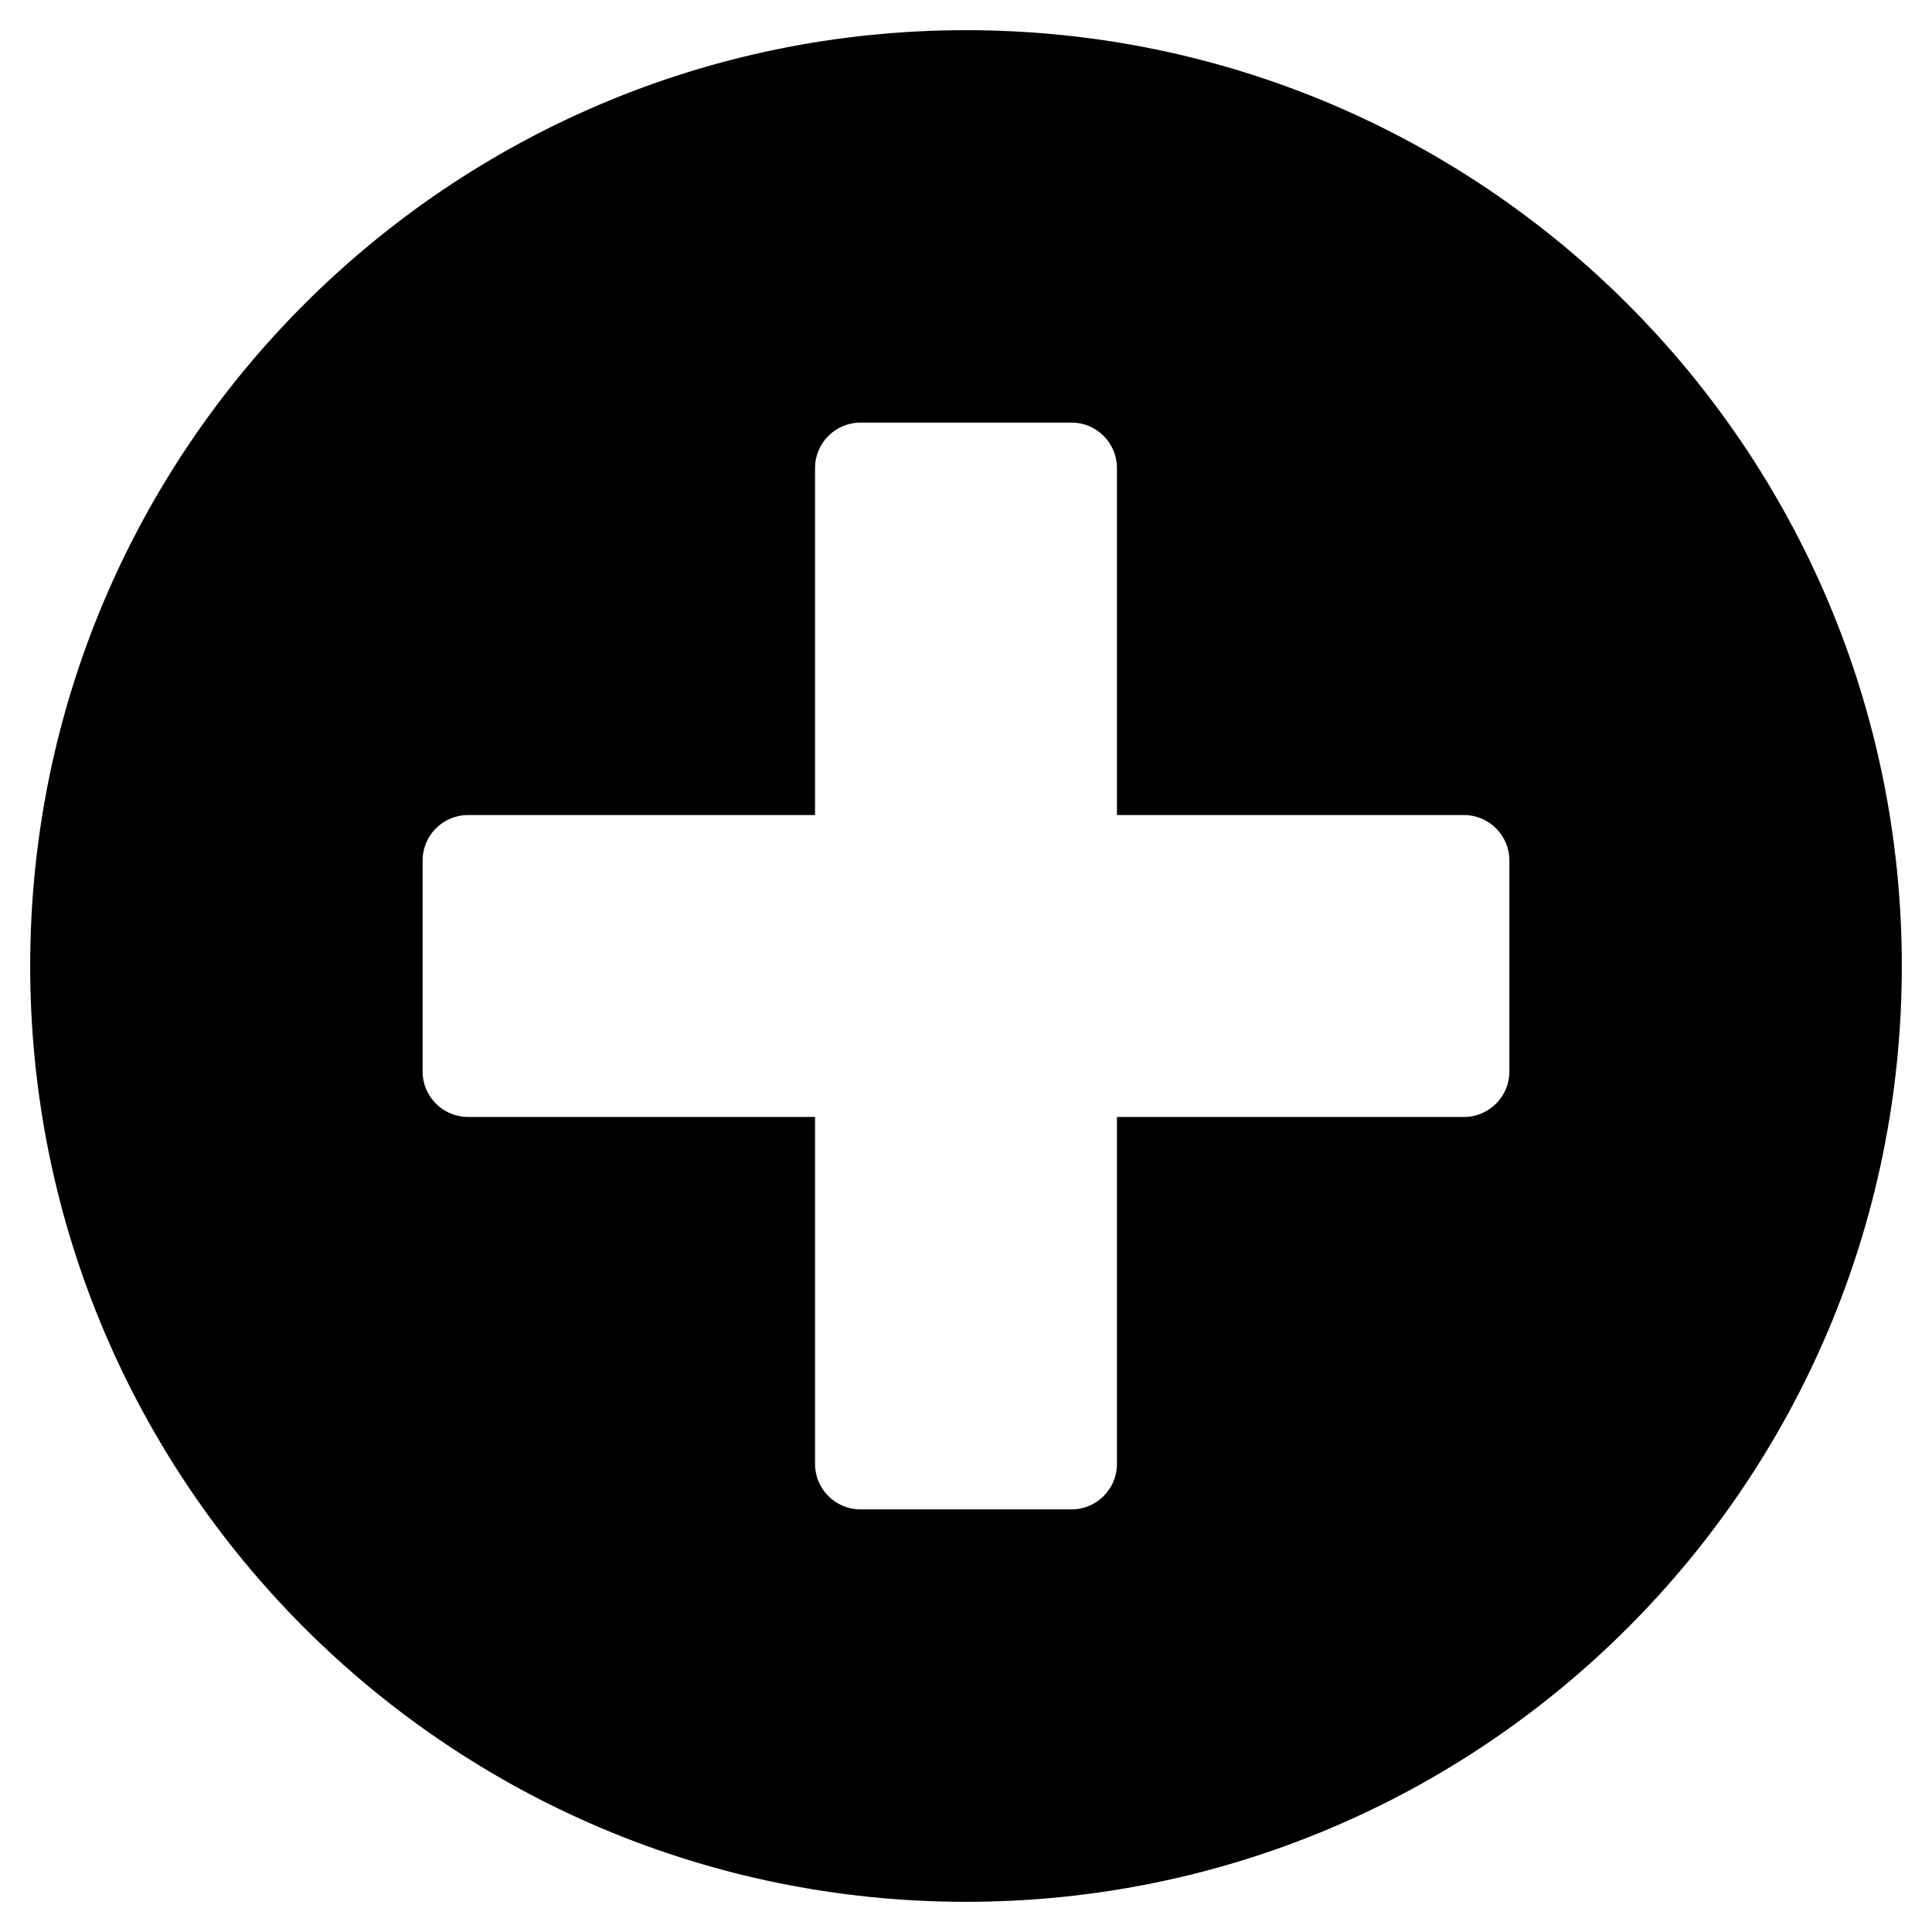
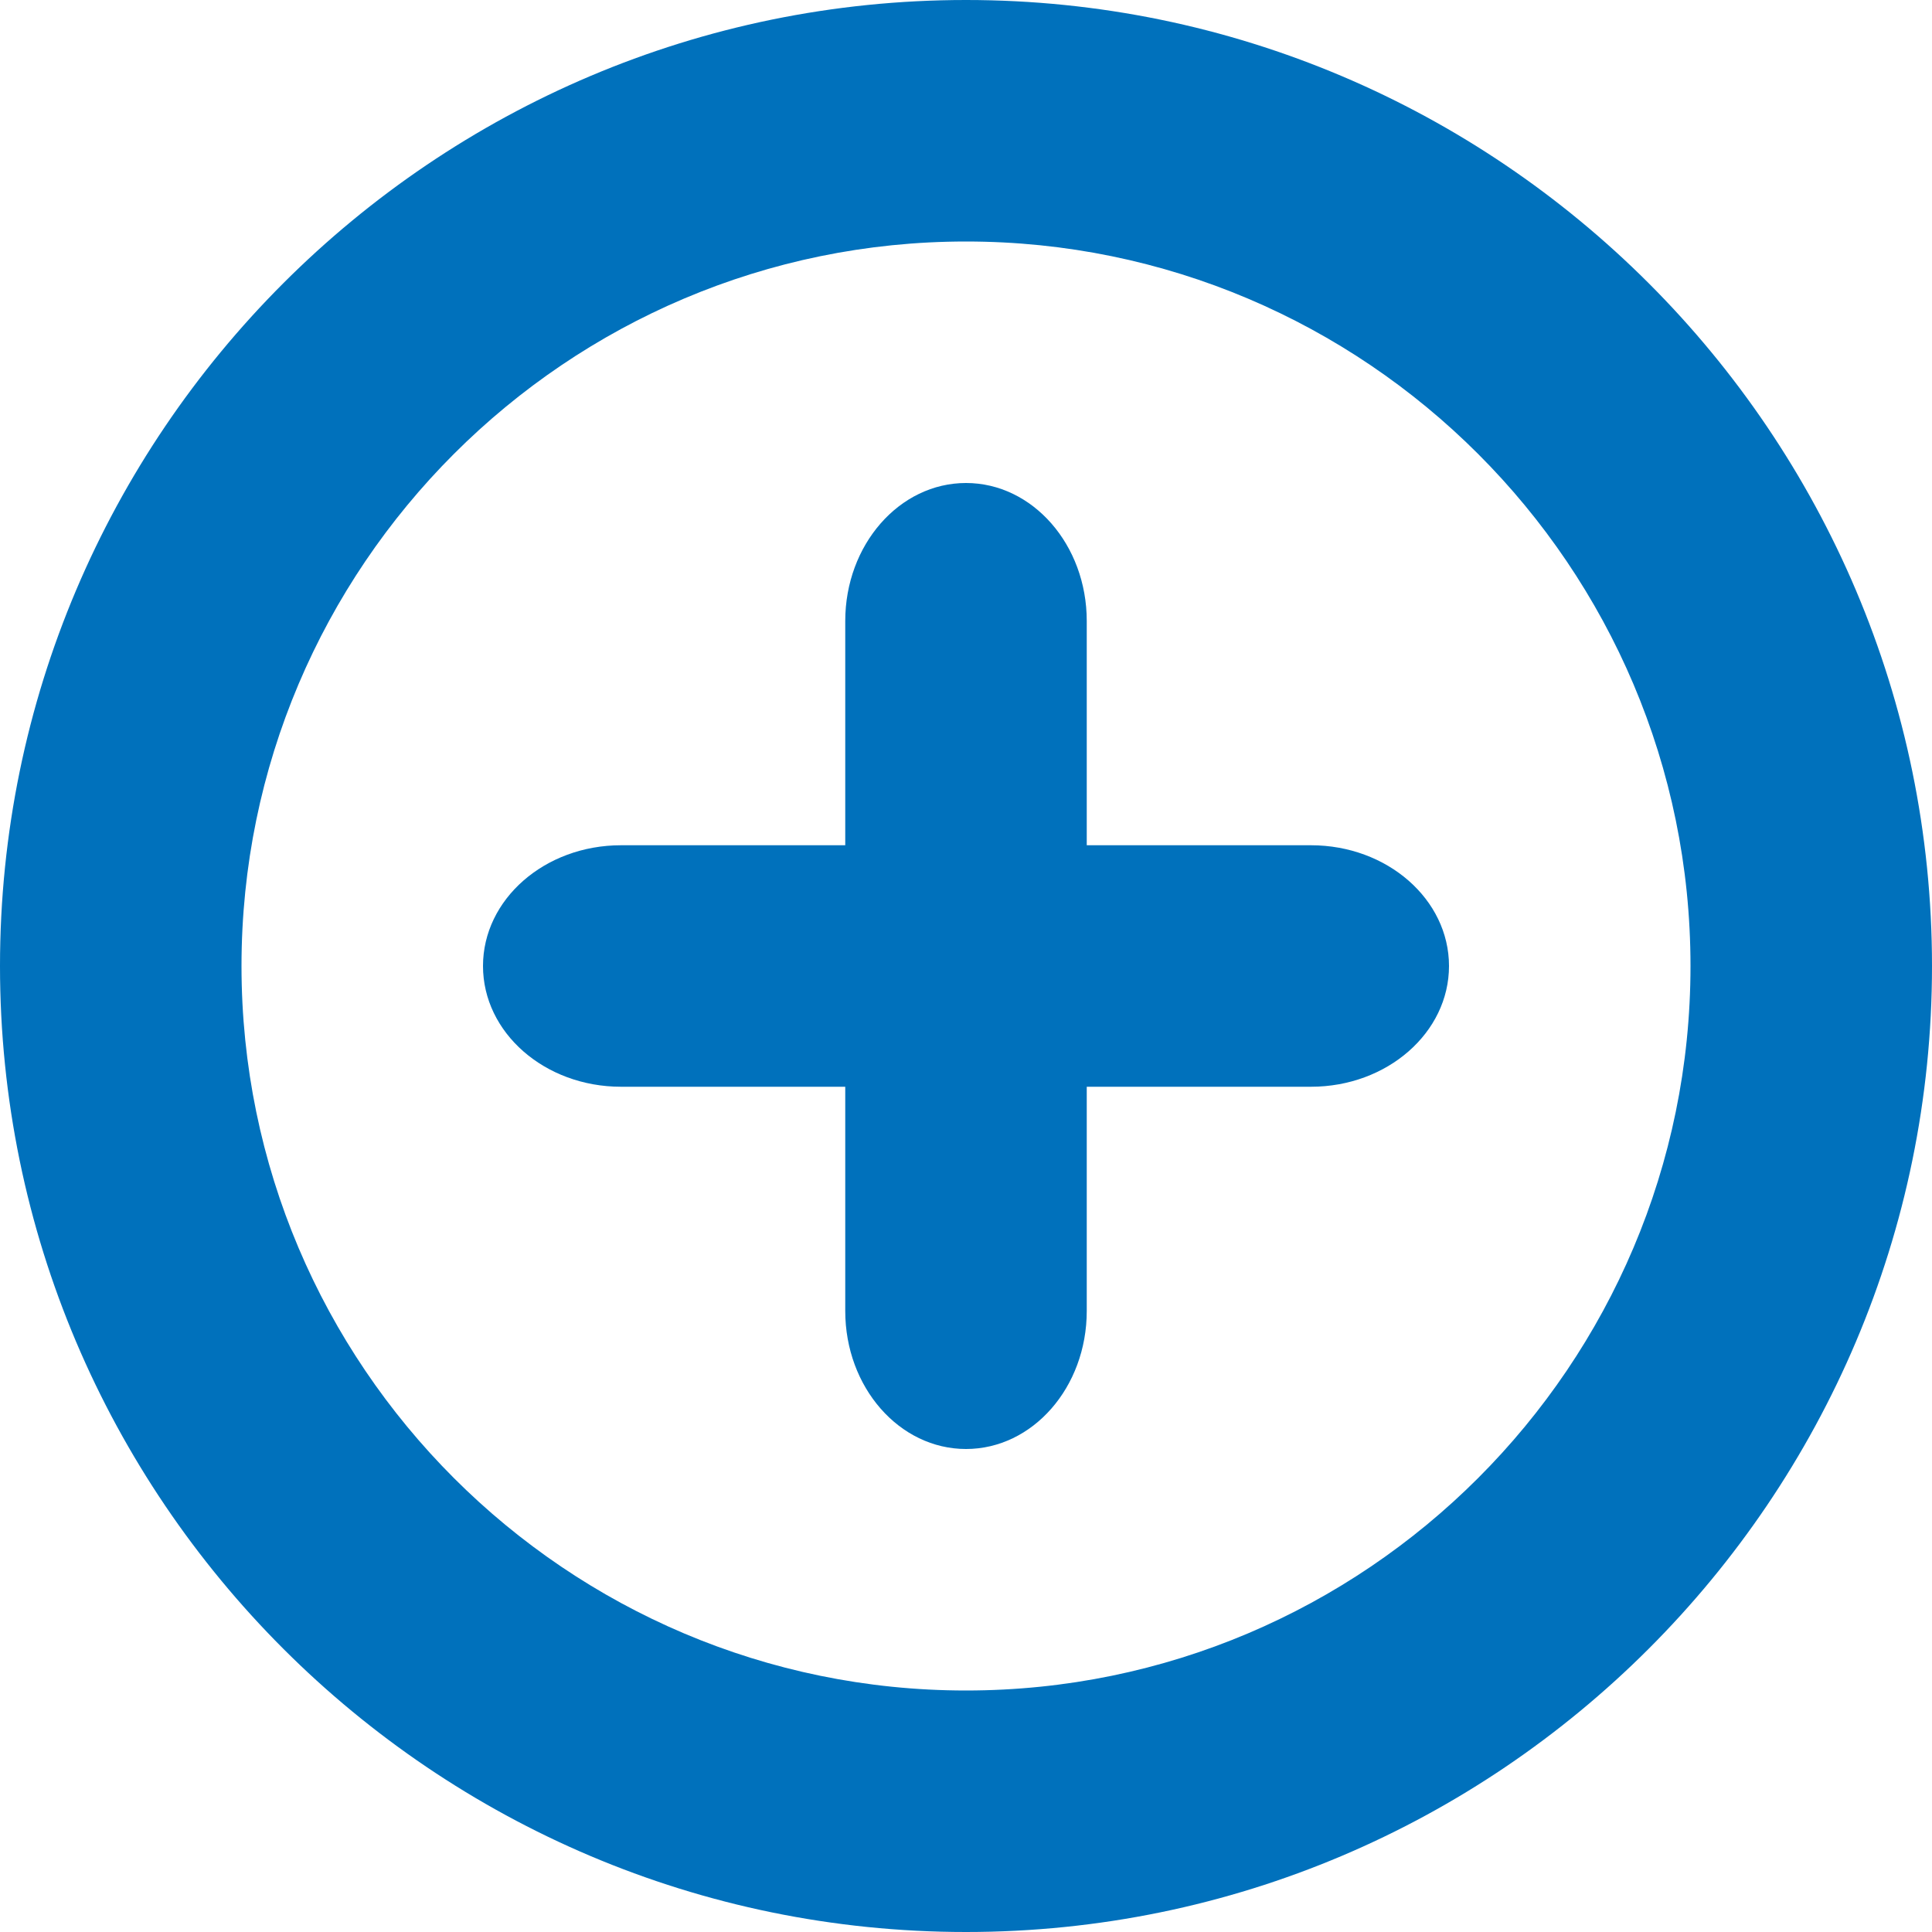
- <svg xmlns="http://www.w3.org/2000/svg" aria-hidden="true" focusable="false" data-prefix="fas" data-icon="plus-circle" class="svg-inline--fa fa-plus-circle fa-w-16" role="img" viewBox="0 0 512 512">
-   <path fill="currentColor" d="M256 8C119 8 8 119 8 256s111 248 248 248 248-111 248-248S393 8 256 8zm144 276c0 6.6-5.4 12-12 12h-92v92c0 6.6-5.4 12-12 12h-56c-6.6 0-12-5.4-12-12v-92h-92c-6.6 0-12-5.4-12-12v-56c0-6.6 5.4-12 12-12h92v-92c0-6.6 5.4-12 12-12h56c6.6 0 12 5.4 12 12v92h92c6.6 0 12 5.4 12 12v56z" />
+ <svg xmlns="http://www.w3.org/2000/svg" width="16px" height="16px" viewBox="0 0 16 16" version="1.1">
+   <g id="Wizard_Services" stroke="none" stroke-width="1" fill="none" fill-rule="evenodd">
+     <g id="c5-Add-Services" transform="translate(-285, -1059)" fill="#0071BC">
+       <g id="Group-3" transform="translate(285, 1035)">
+         <g id="Group-2" transform="translate(0, 21)">
+           <g id="UI-element-/-Icons-/-Plus-/-White" transform="translate(0, 3)">
+             <g id="Group">
+               <path d="M8,16 C3.589,16 0,12.411 0,8 C0,3.589 3.589,0 8,0 C12.411,0 16,3.589 16,8 C16,12.411 12.411,16 8,16 Z M8,2 C4.691,2 2,4.691 2,8 C2,11.309 4.691,14 8,14 C11.309,14 14,11.309 14,8 C14,4.691 11.309,2 8,2 Z" id="Style" />
+               <path d="M8,12 C7.448,12 7,11.489 7,10.857 L7,5.143 C7,4.512 7.448,4 8,4 C8.552,4 9,4.512 9,5.143 L9,10.857 C9,11.489 8.552,12 8,12 Z" id="Path" />
+               <path d="M8,12 C7.448,12 7,11.489 7,10.857 L7,5.143 C7,4.512 7.448,4 8,4 C8.552,4 9,4.512 9,5.143 L9,10.857 C9,11.489 8.552,12 8,12 Z" id="Path" transform="translate(8, 8) rotate(-270) translate(-8, -8) " />
+             </g>
+           </g>
+         </g>
+       </g>
+     </g>
+   </g>
</svg>
